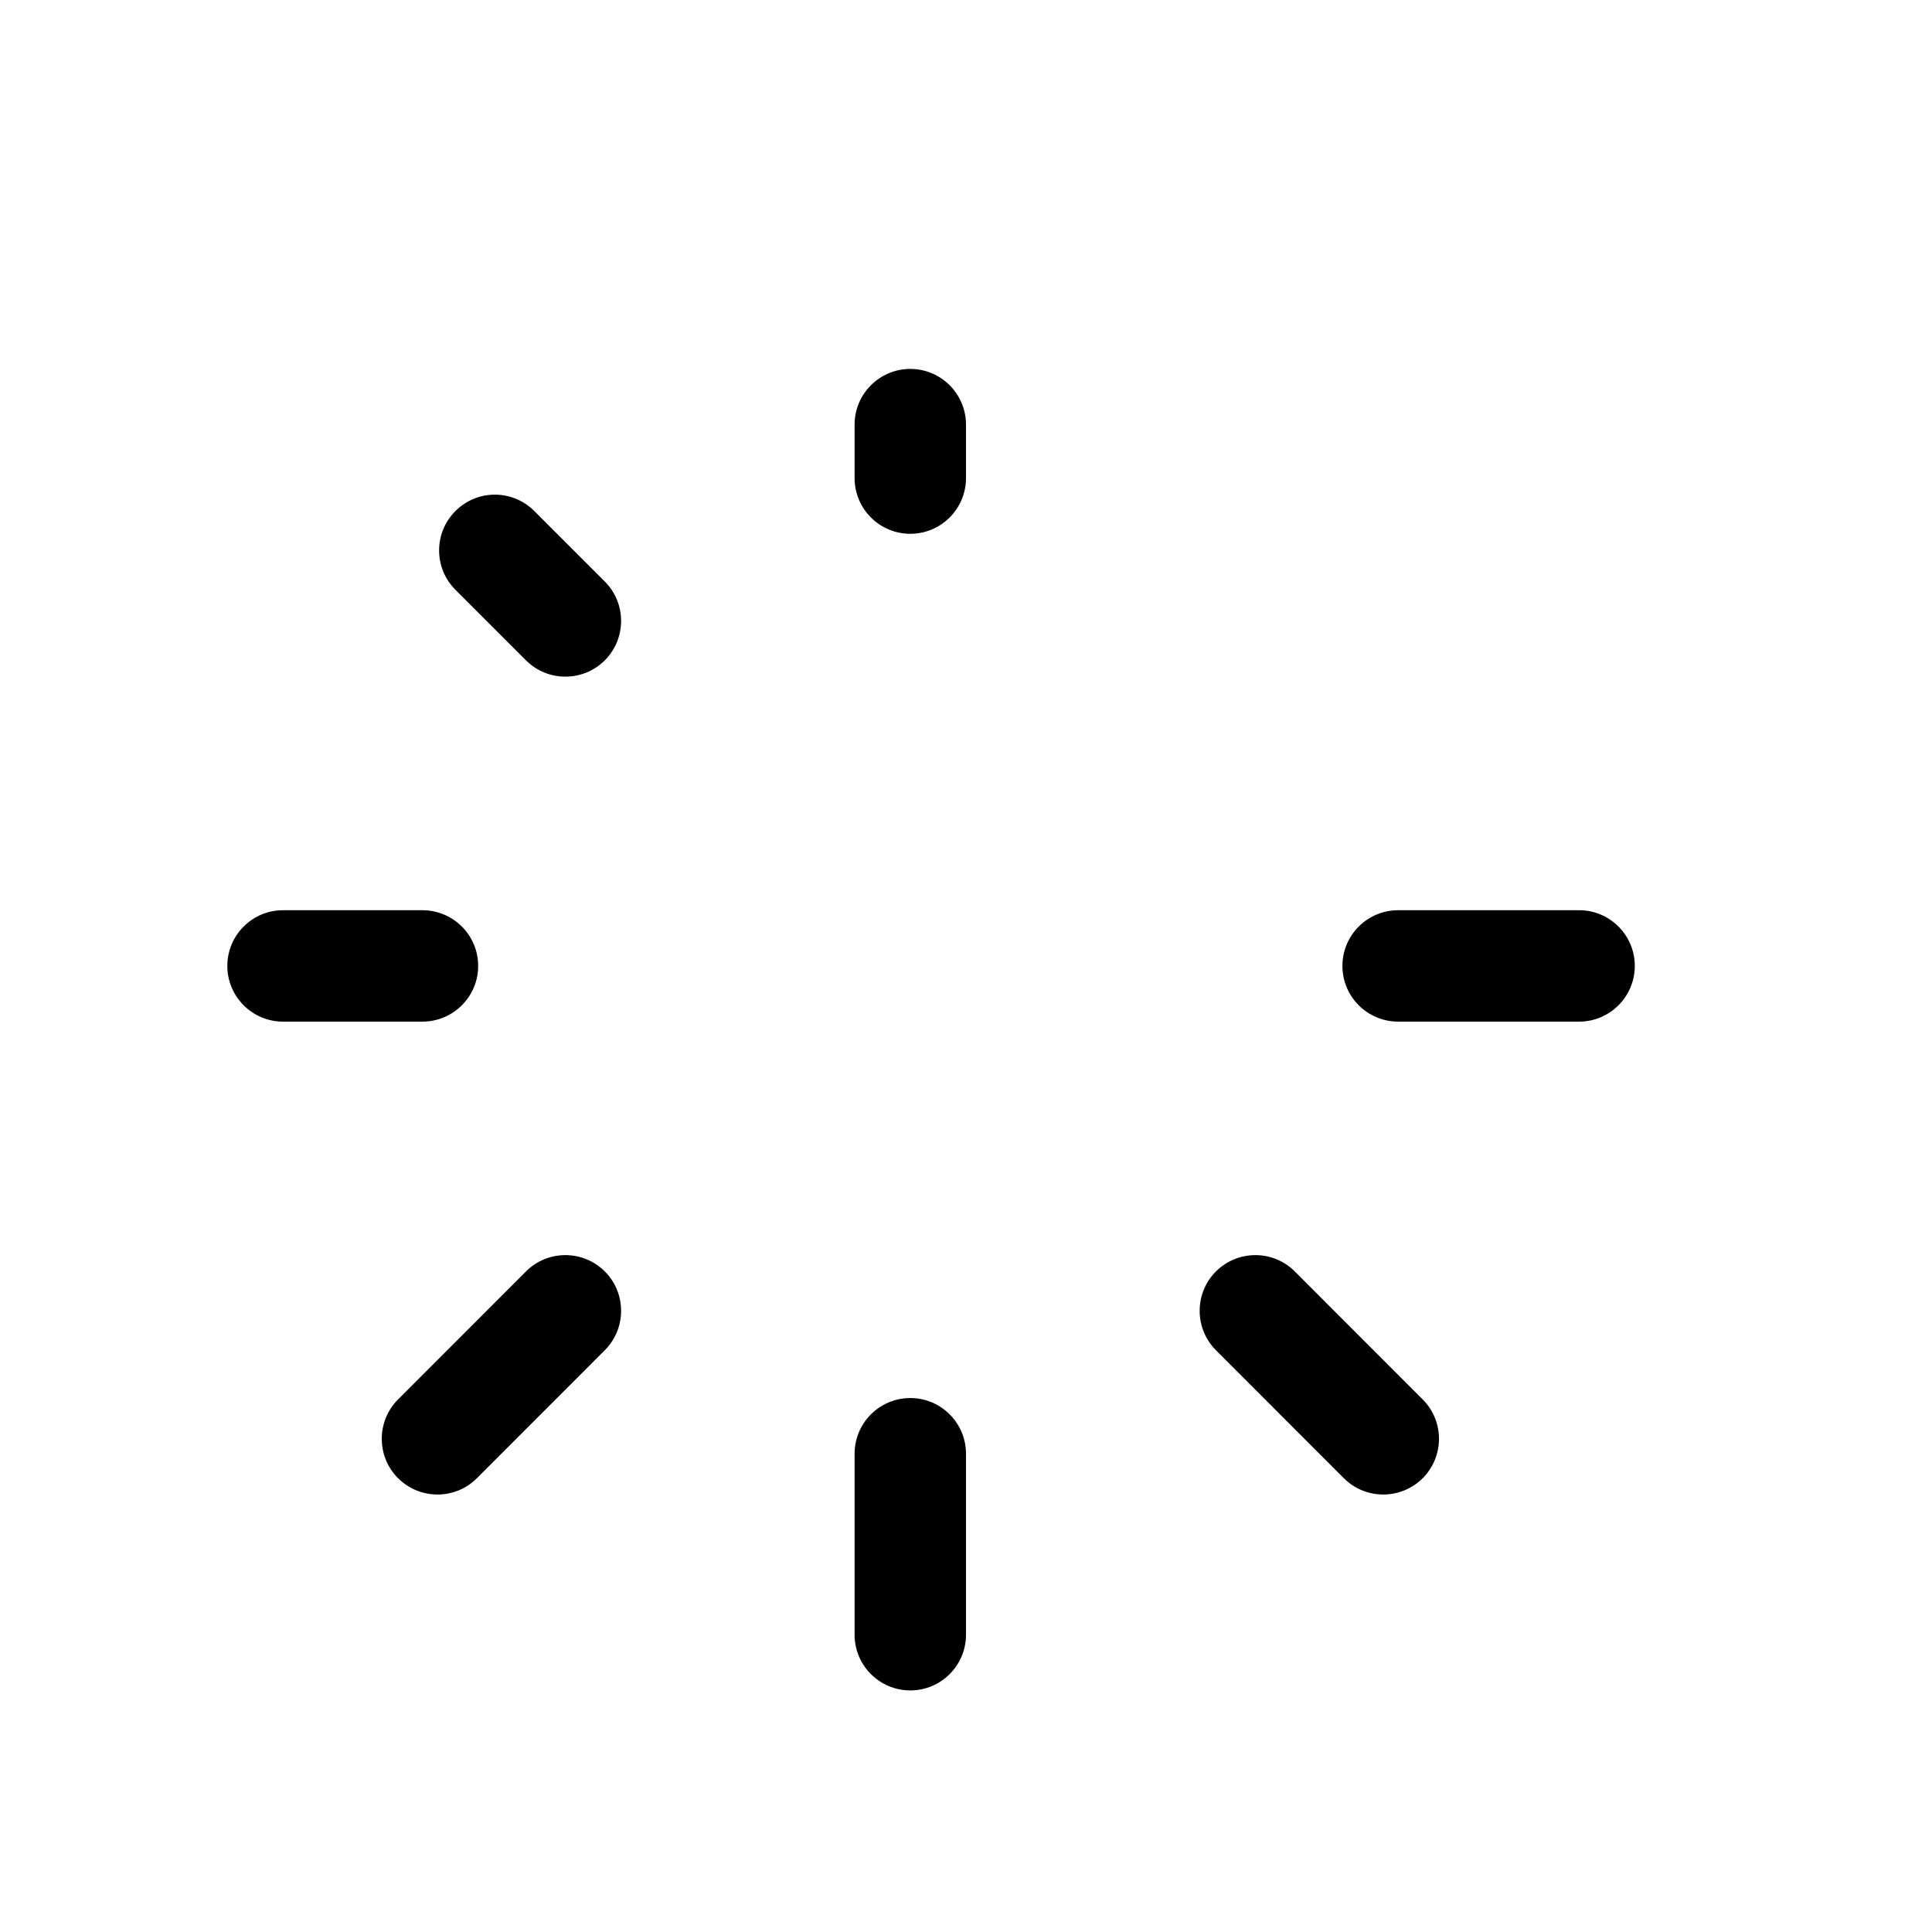
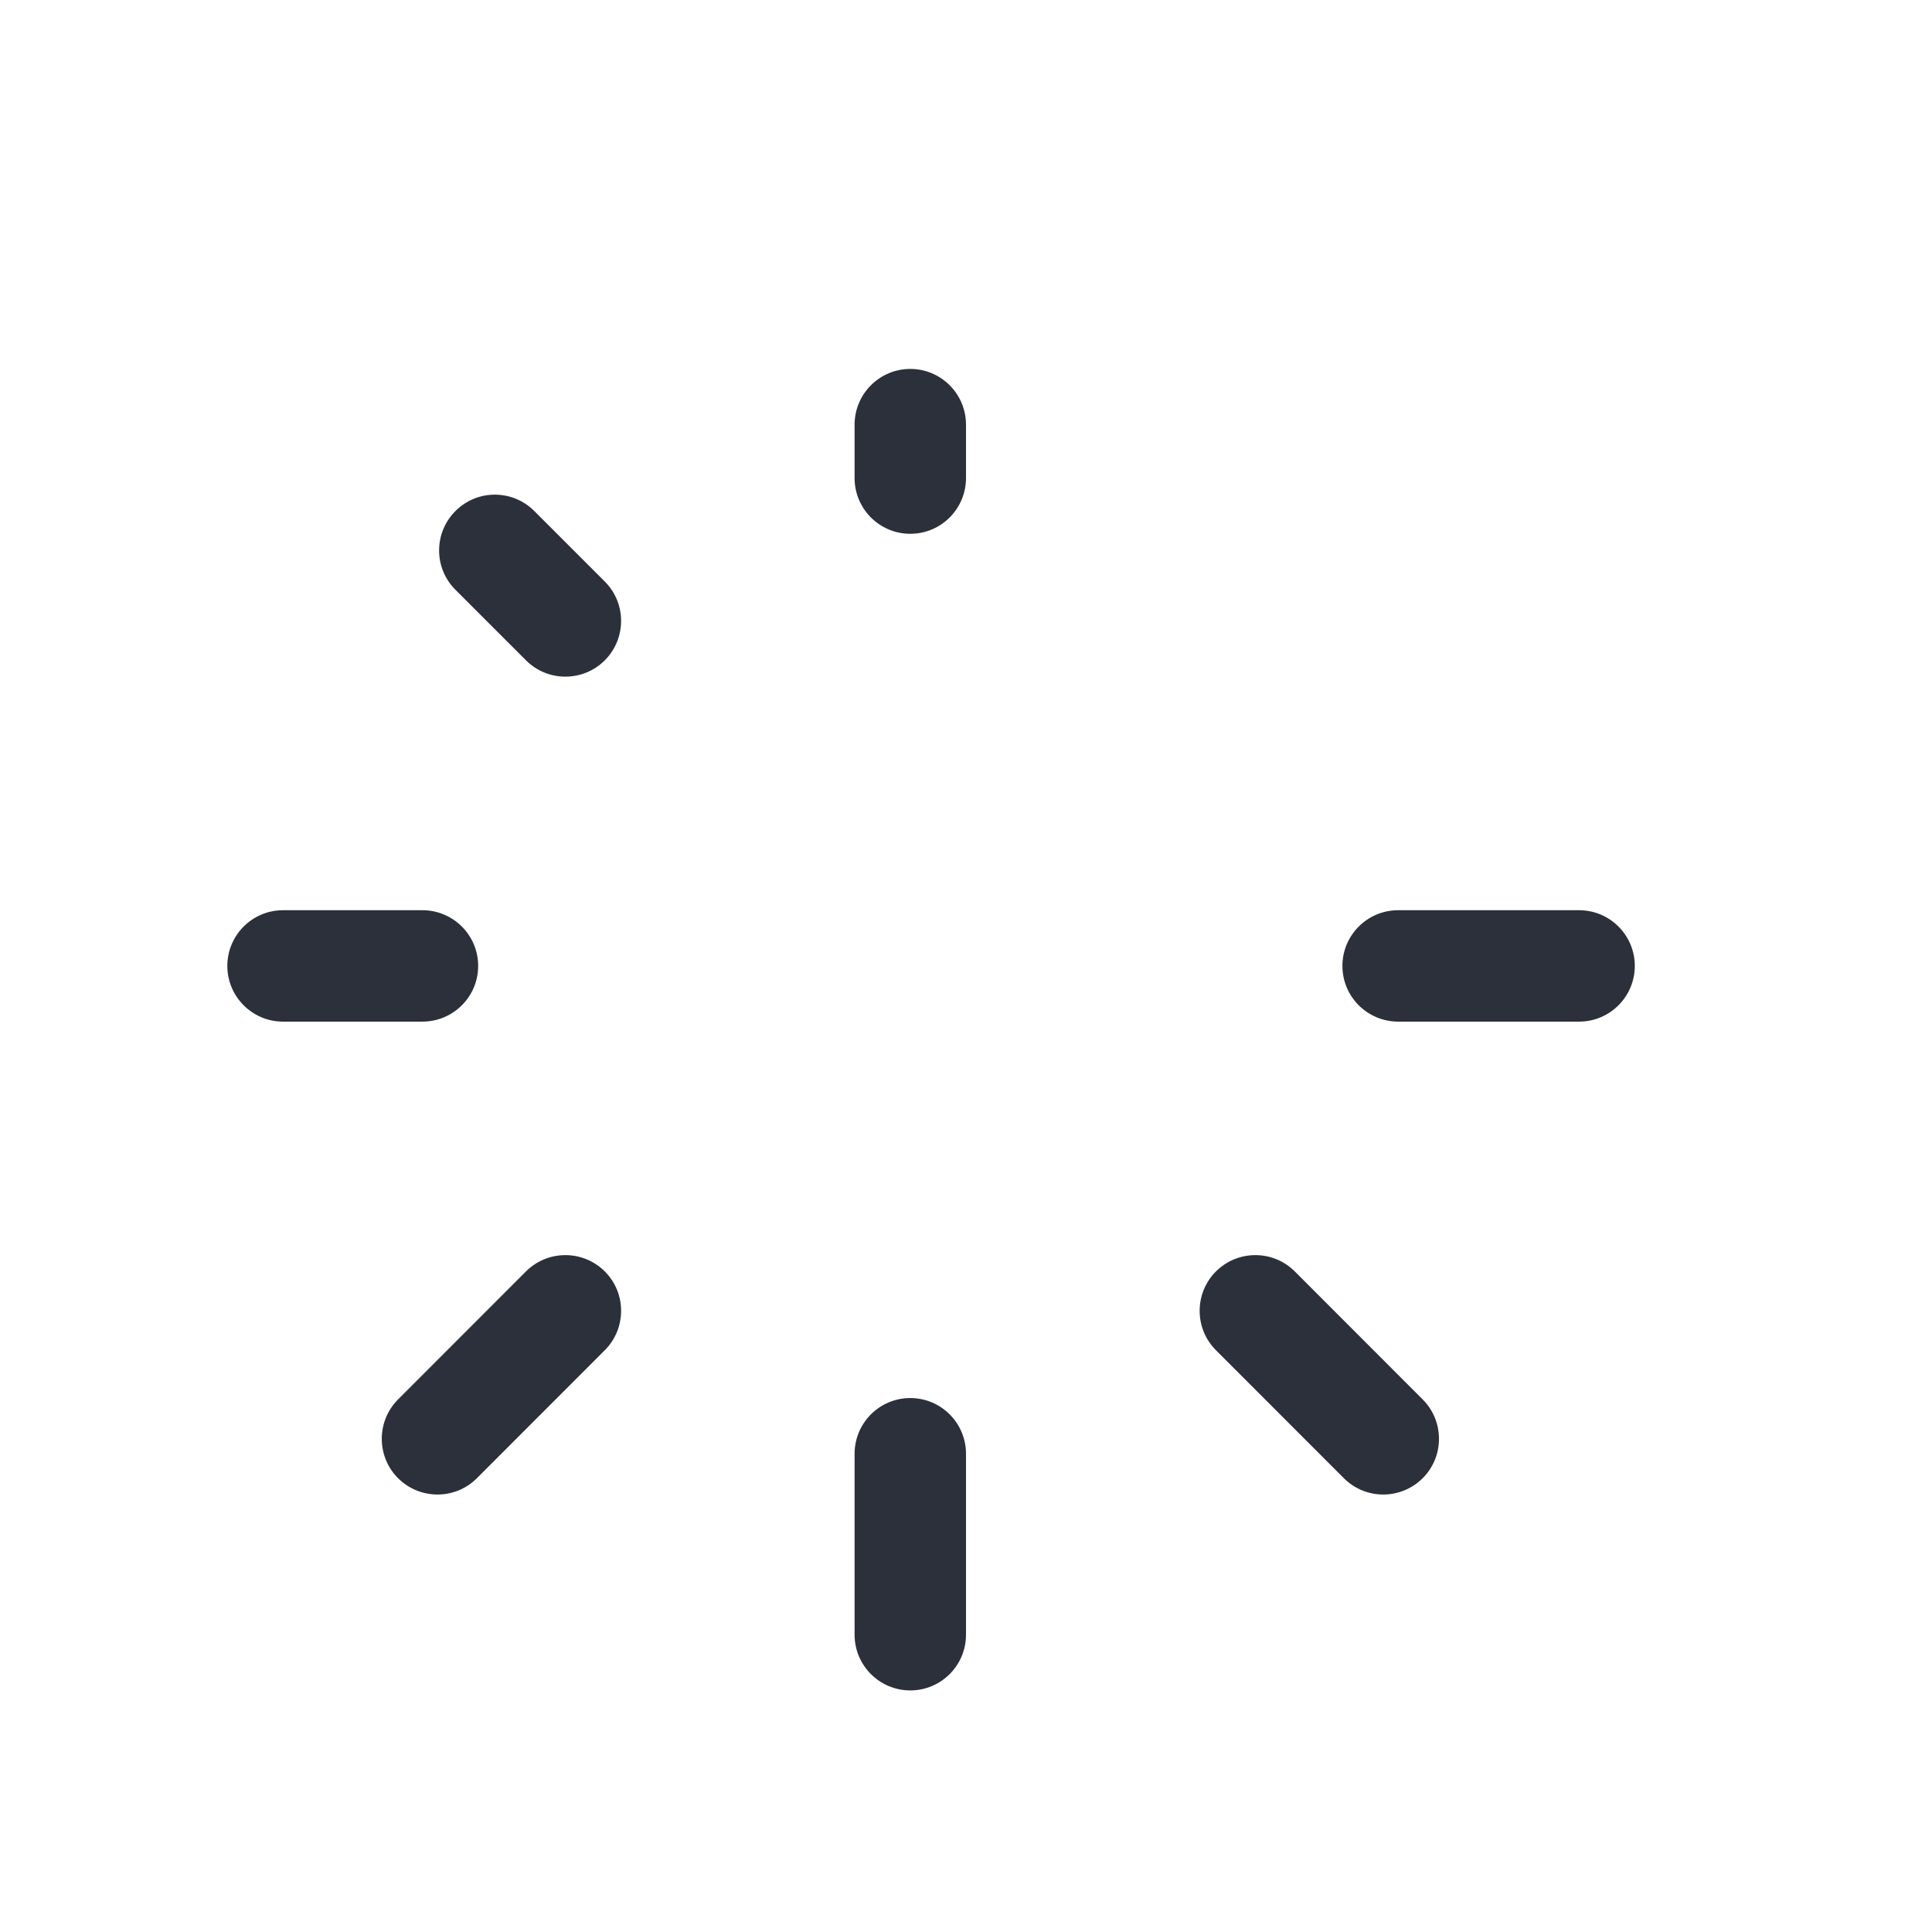
- <svg xmlns="http://www.w3.org/2000/svg" width="24" height="24" viewBox="0 0 24 24" fill="currentColor">
-   <path fill-rule="evenodd" clip-rule="evenodd" d="M5.658 6.348C5.928 6.077 6.366 6.077 6.637 6.348L7.513 7.224C7.783 7.494 7.783 7.932 7.513 8.203C7.242 8.473 6.804 8.473 6.534 8.203L5.658 7.327C5.387 7.057 5.387 6.618 5.658 6.348ZM7.513 15.794C7.783 16.064 7.783 16.503 7.513 16.773L5.924 18.363C5.654 18.633 5.216 18.633 4.945 18.363C4.675 18.093 4.675 17.654 4.945 17.384L6.534 15.794C6.804 15.524 7.242 15.524 7.513 15.794ZM15.105 15.794C15.376 15.524 15.814 15.524 16.084 15.794L17.673 17.384C17.943 17.654 17.943 18.093 17.673 18.363C17.402 18.633 16.964 18.633 16.694 18.363L15.105 16.773C14.835 16.503 14.835 16.064 15.105 15.794Z" fill="currentColor" />
-   <path fill-rule="evenodd" clip-rule="evenodd" d="M11.308 4.583C11.69 4.583 12 4.893 12 5.276V5.938C12 6.321 11.69 6.631 11.308 6.631C10.926 6.631 10.616 6.321 10.616 5.938V5.276C10.616 4.893 10.926 4.583 11.308 4.583ZM2.824 11.999C2.824 11.617 3.134 11.307 3.516 11.307H5.247C5.63 11.307 5.94 11.617 5.94 11.999C5.94 12.381 5.63 12.691 5.247 12.691H3.516C3.134 12.691 2.824 12.381 2.824 11.999ZM16.676 11.999C16.676 11.617 16.986 11.307 17.369 11.307H19.616C19.998 11.307 20.308 11.617 20.308 11.999C20.308 12.381 19.998 12.691 19.616 12.691H17.369C16.986 12.691 16.676 12.381 16.676 11.999ZM11.308 17.367C11.69 17.367 12 17.677 12 18.06V20.307C12 20.689 11.69 20.999 11.308 20.999C10.926 20.999 10.616 20.689 10.616 20.307V18.06C10.616 17.677 10.926 17.367 11.308 17.367Z" fill="currentColor" />
+ <svg xmlns="http://www.w3.org/2000/svg" width="24" height="24" viewBox="0 0 24 24" fill="none">
+   <path fill-rule="evenodd" clip-rule="evenodd" d="M5.658 6.348C5.928 6.077 6.366 6.077 6.637 6.348L7.513 7.224C7.783 7.494 7.783 7.932 7.513 8.203C7.242 8.473 6.804 8.473 6.534 8.203L5.658 7.327C5.387 7.057 5.387 6.618 5.658 6.348ZM7.513 15.794C7.783 16.064 7.783 16.503 7.513 16.773L5.924 18.363C5.654 18.633 5.216 18.633 4.945 18.363C4.675 18.093 4.675 17.654 4.945 17.384L6.534 15.794C6.804 15.524 7.242 15.524 7.513 15.794ZM15.105 15.794C15.376 15.524 15.814 15.524 16.084 15.794L17.673 17.384C17.943 17.654 17.943 18.093 17.673 18.363C17.402 18.633 16.964 18.633 16.694 18.363L15.105 16.773C14.835 16.503 14.835 16.064 15.105 15.794Z" fill="#2B303B" />
+   <path fill-rule="evenodd" clip-rule="evenodd" d="M11.308 4.583C11.69 4.583 12 4.893 12 5.276V5.938C12 6.321 11.69 6.631 11.308 6.631C10.926 6.631 10.616 6.321 10.616 5.938V5.276C10.616 4.893 10.926 4.583 11.308 4.583ZM2.824 11.999C2.824 11.617 3.134 11.307 3.516 11.307H5.247C5.63 11.307 5.94 11.617 5.94 11.999C5.94 12.381 5.63 12.691 5.247 12.691H3.516C3.134 12.691 2.824 12.381 2.824 11.999ZM16.676 11.999C16.676 11.617 16.986 11.307 17.369 11.307H19.616C19.998 11.307 20.308 11.617 20.308 11.999C20.308 12.381 19.998 12.691 19.616 12.691H17.369C16.986 12.691 16.676 12.381 16.676 11.999ZM11.308 17.367C11.69 17.367 12 17.677 12 18.06V20.307C12 20.689 11.69 20.999 11.308 20.999C10.926 20.999 10.616 20.689 10.616 20.307V18.06C10.616 17.677 10.926 17.367 11.308 17.367Z" fill="#2B303B" />
</svg>
